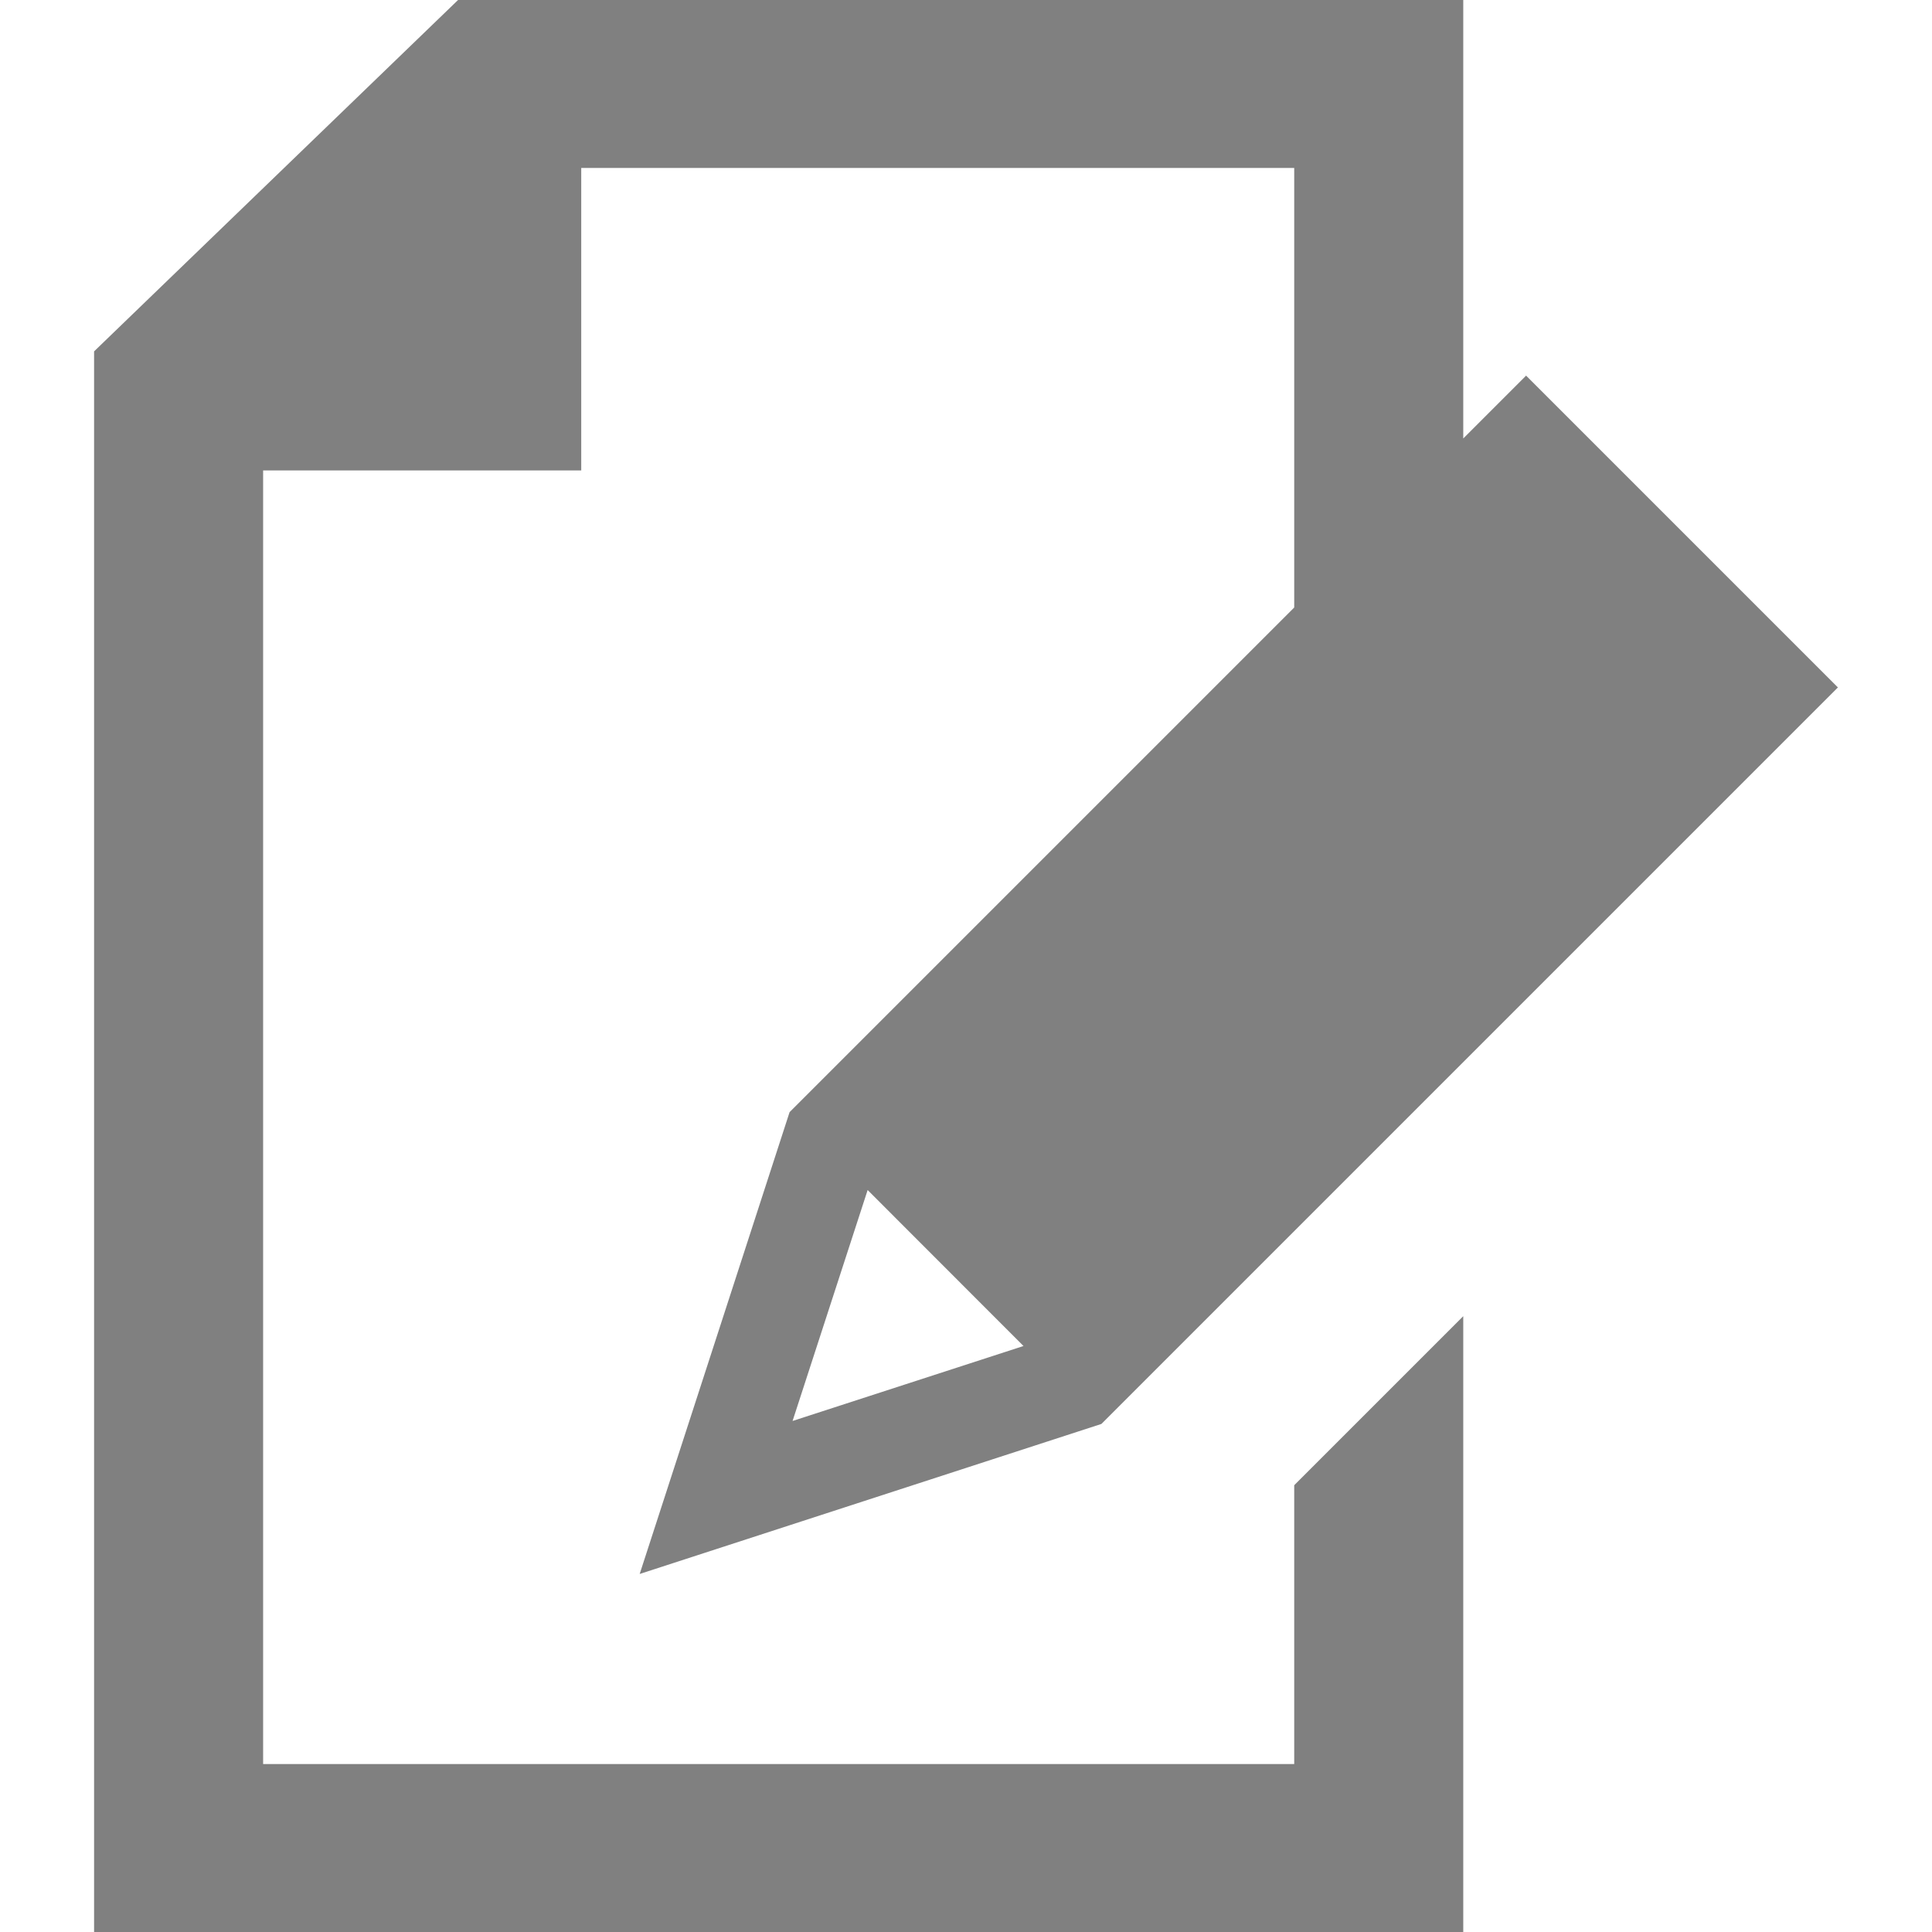
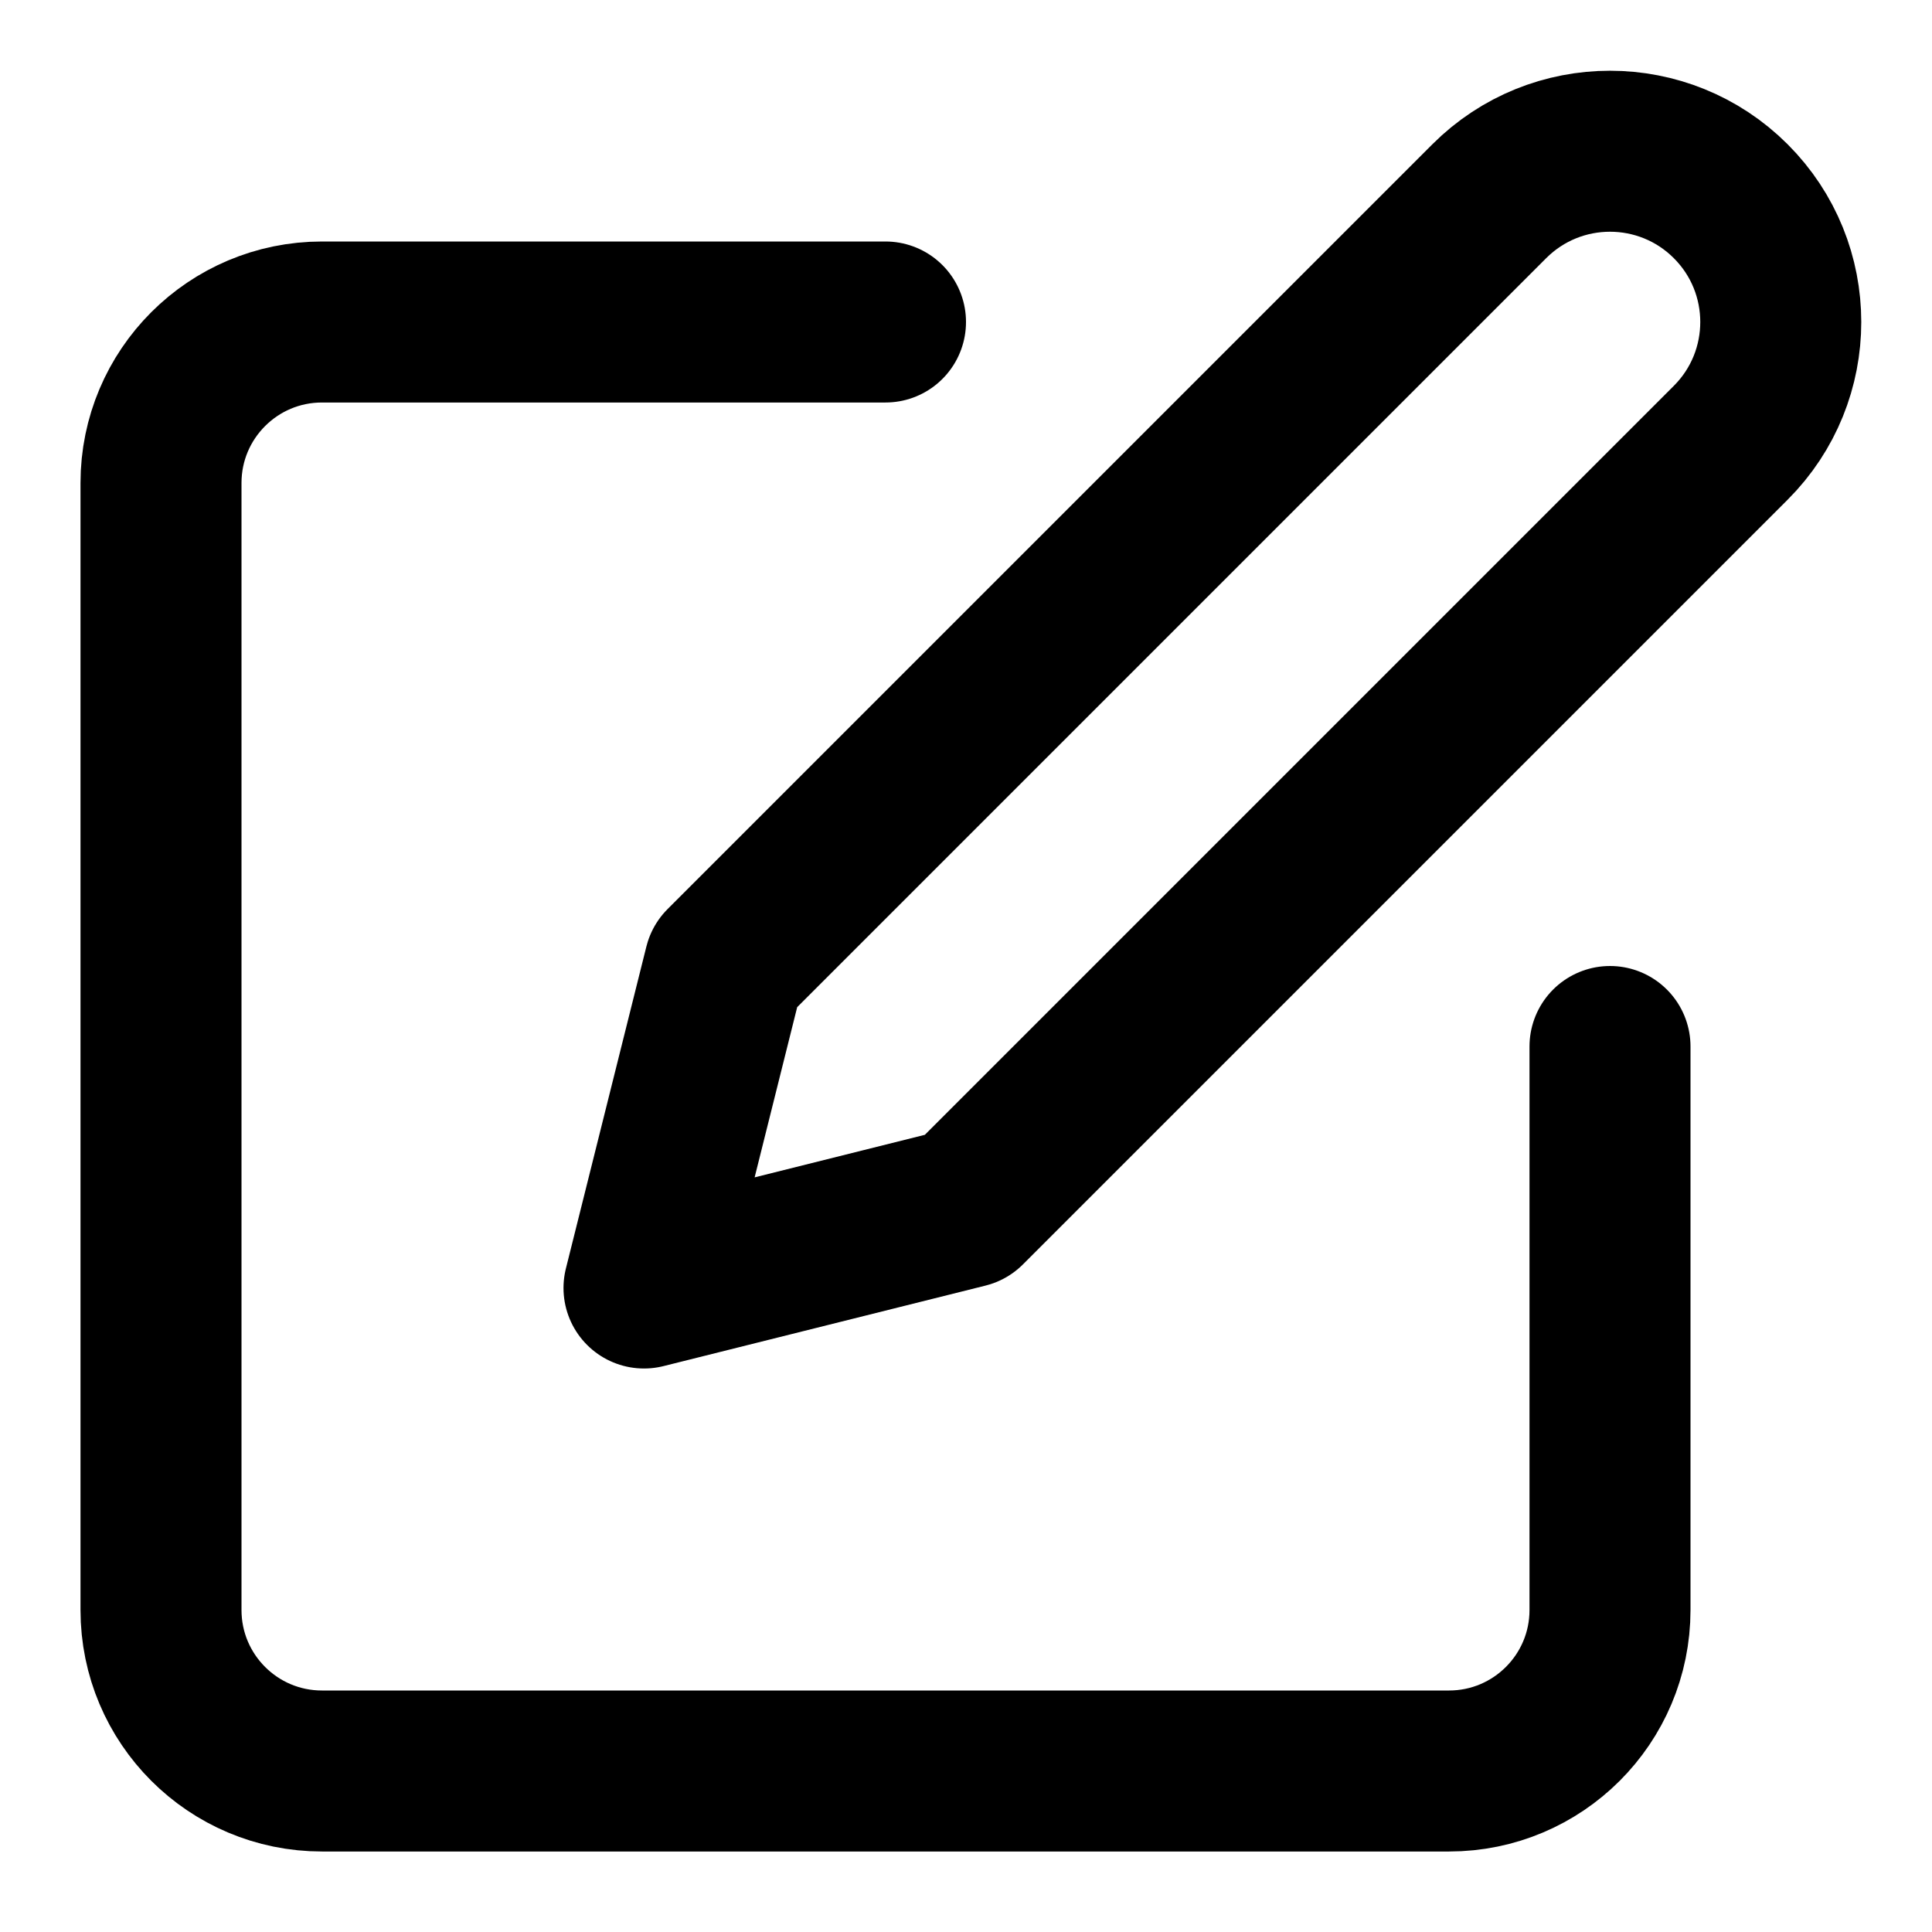
- <svg xmlns="http://www.w3.org/2000/svg" version="1.1" height="1200" width="1200" data-du="" viewBox="0 0 1200 1200">
-   <path fill="grey" d="m 284.506,0 -226.07,218.249 0,981.751 850.418,0 0,-382.489 -104.993,104.993 0,173.168 -640.433,0 0,-803.492 197.59,0 0,-187.85 442.843,0 0,272.996 L 490.433,690.753 397.319,977.619 684.112,884.432 1141.564,426.98 947.885,233.301 908.854,272.332 908.854,0 284.505,0 z m 254.402,739.154 96.803,96.877 -143.433,46.557 46.631,-143.433 z" id="path7422" />
+ <svg xmlns="http://www.w3.org/2000/svg" width="24" height="24" viewBox="0 0 24 24" fill="none" stroke="currentColor" stroke-width="2" stroke-linecap="round" stroke-linejoin="round" class="feather feather-edit">
+   <path d="M11 4H4a2 2 0 0 0-2 2v14a2 2 0 0 0 2 2h14a2 2 0 0 0 2-2v-7" />
+   <path d="M18.5 2.5a2.121 2.121 0 0 1 3 3L12 15l-4 1 1-4 9.5-9.5z" />
</svg>
